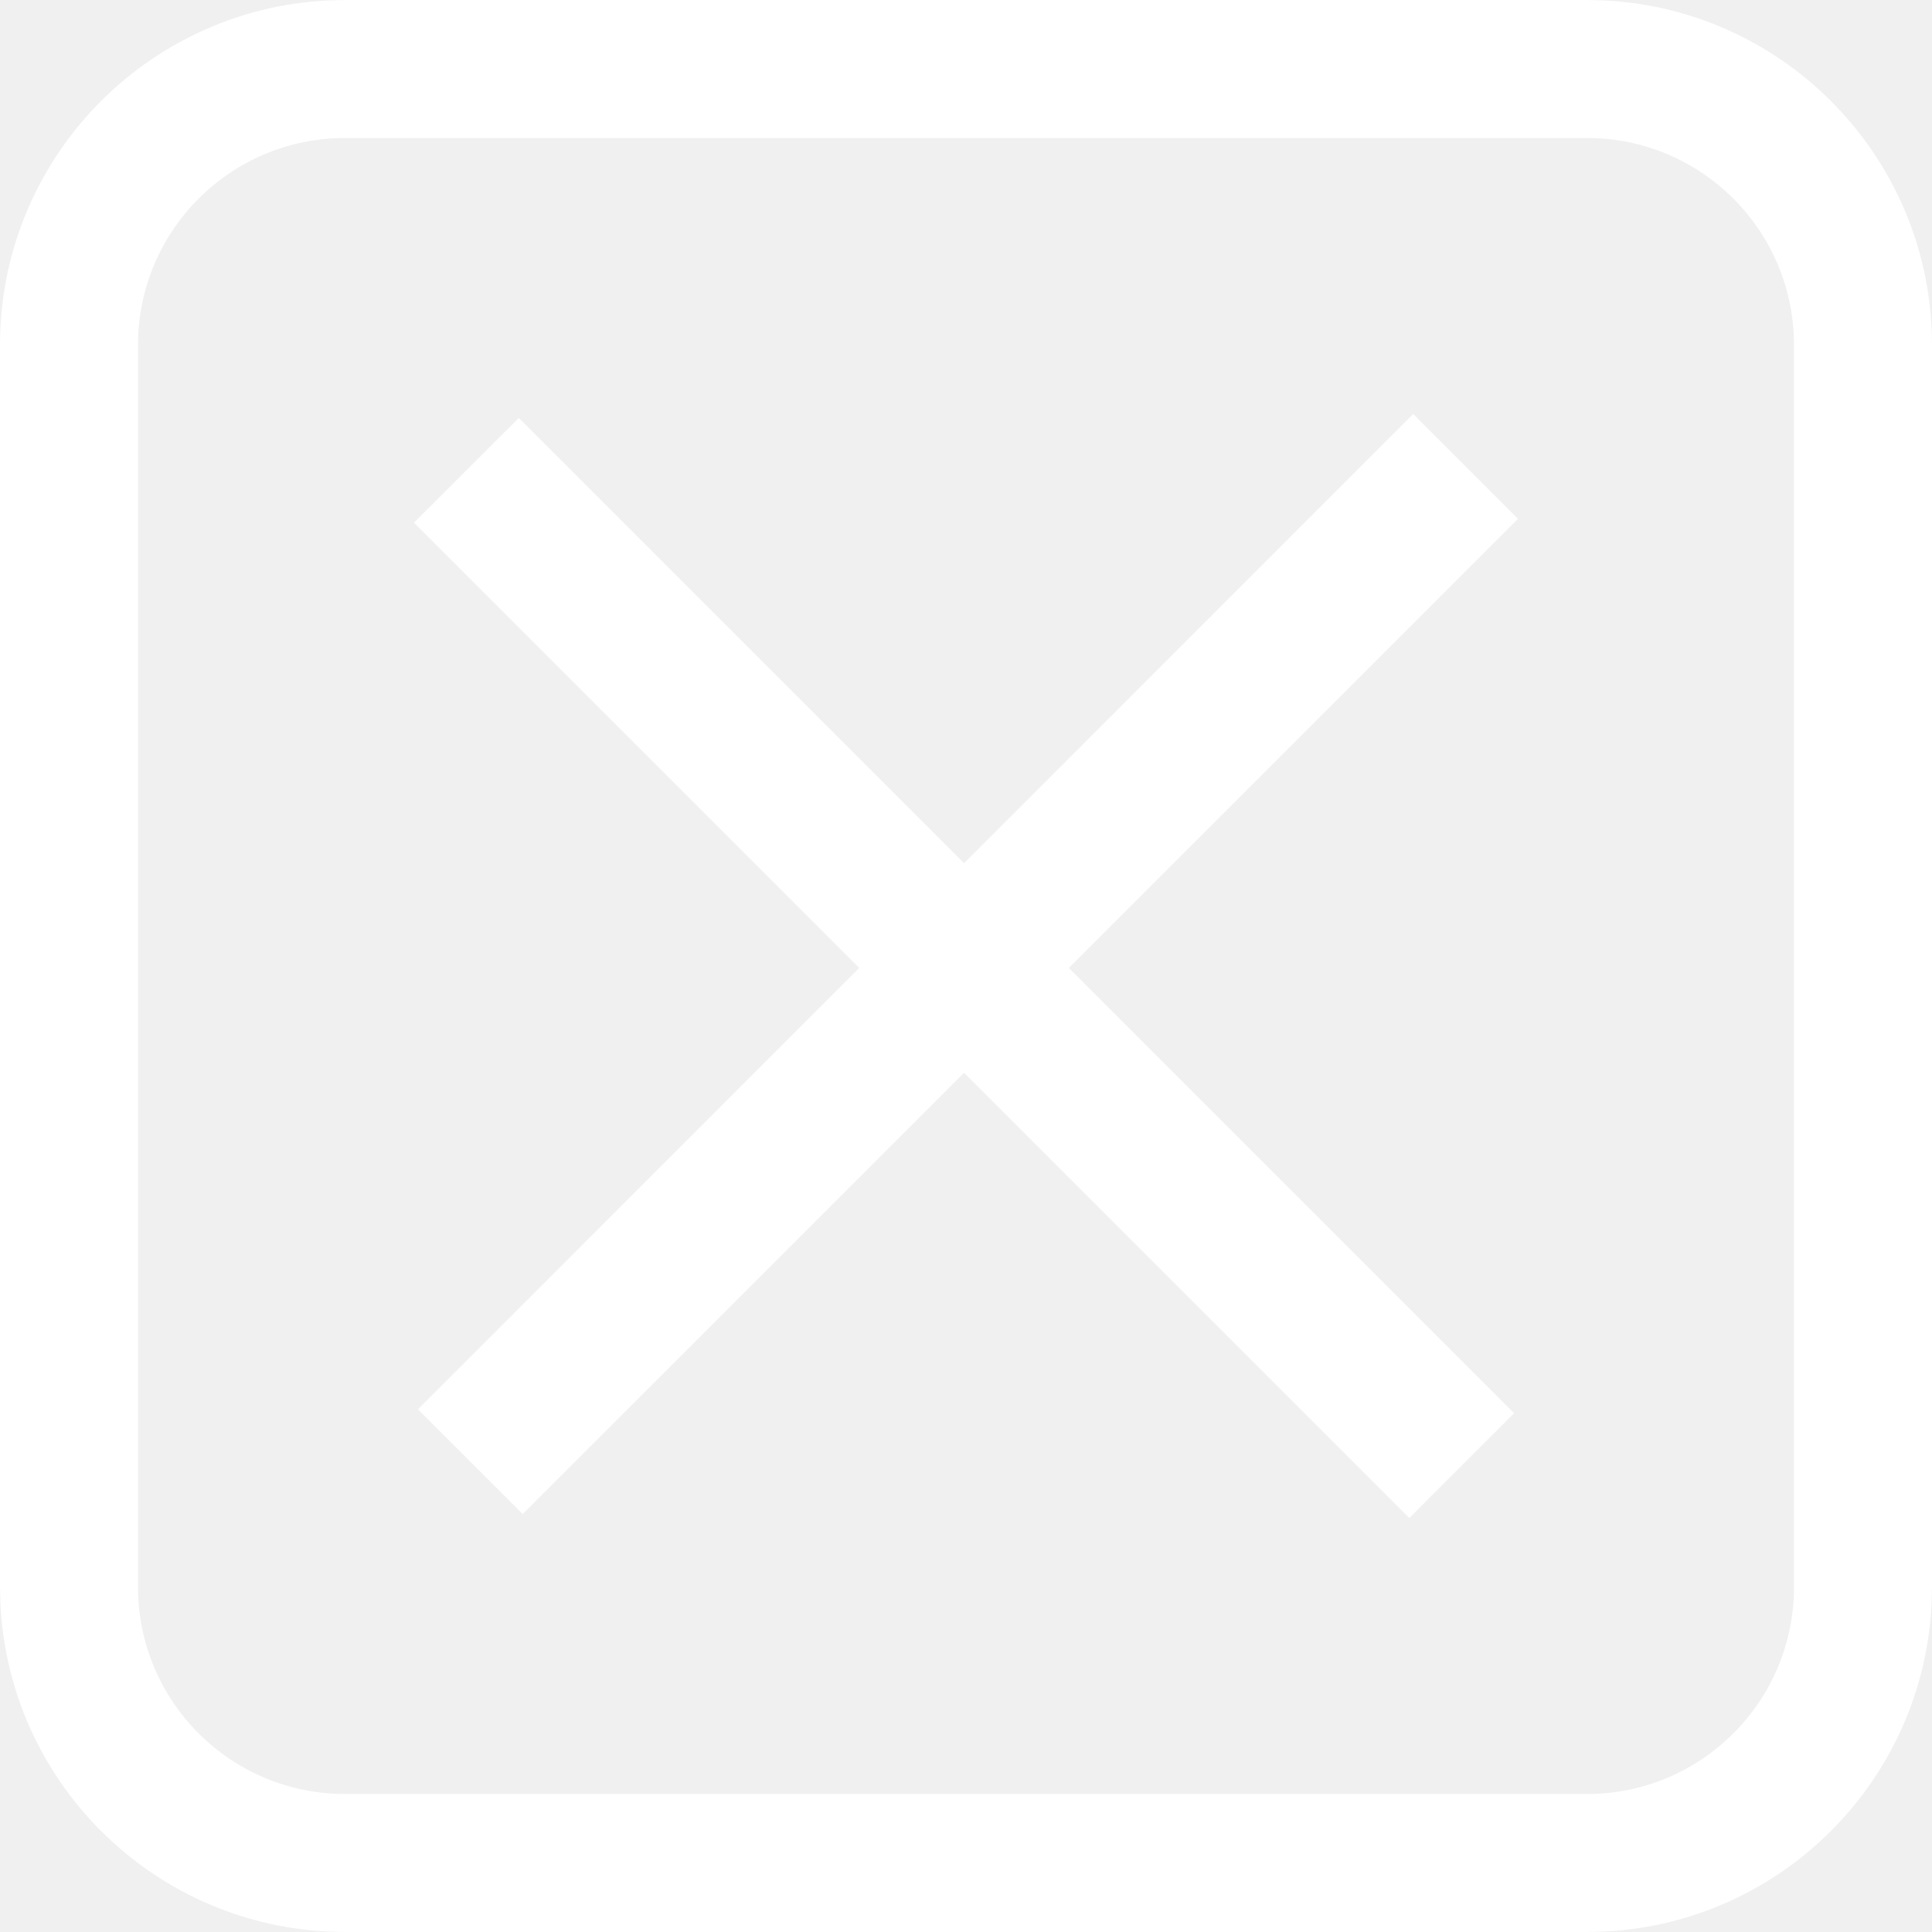
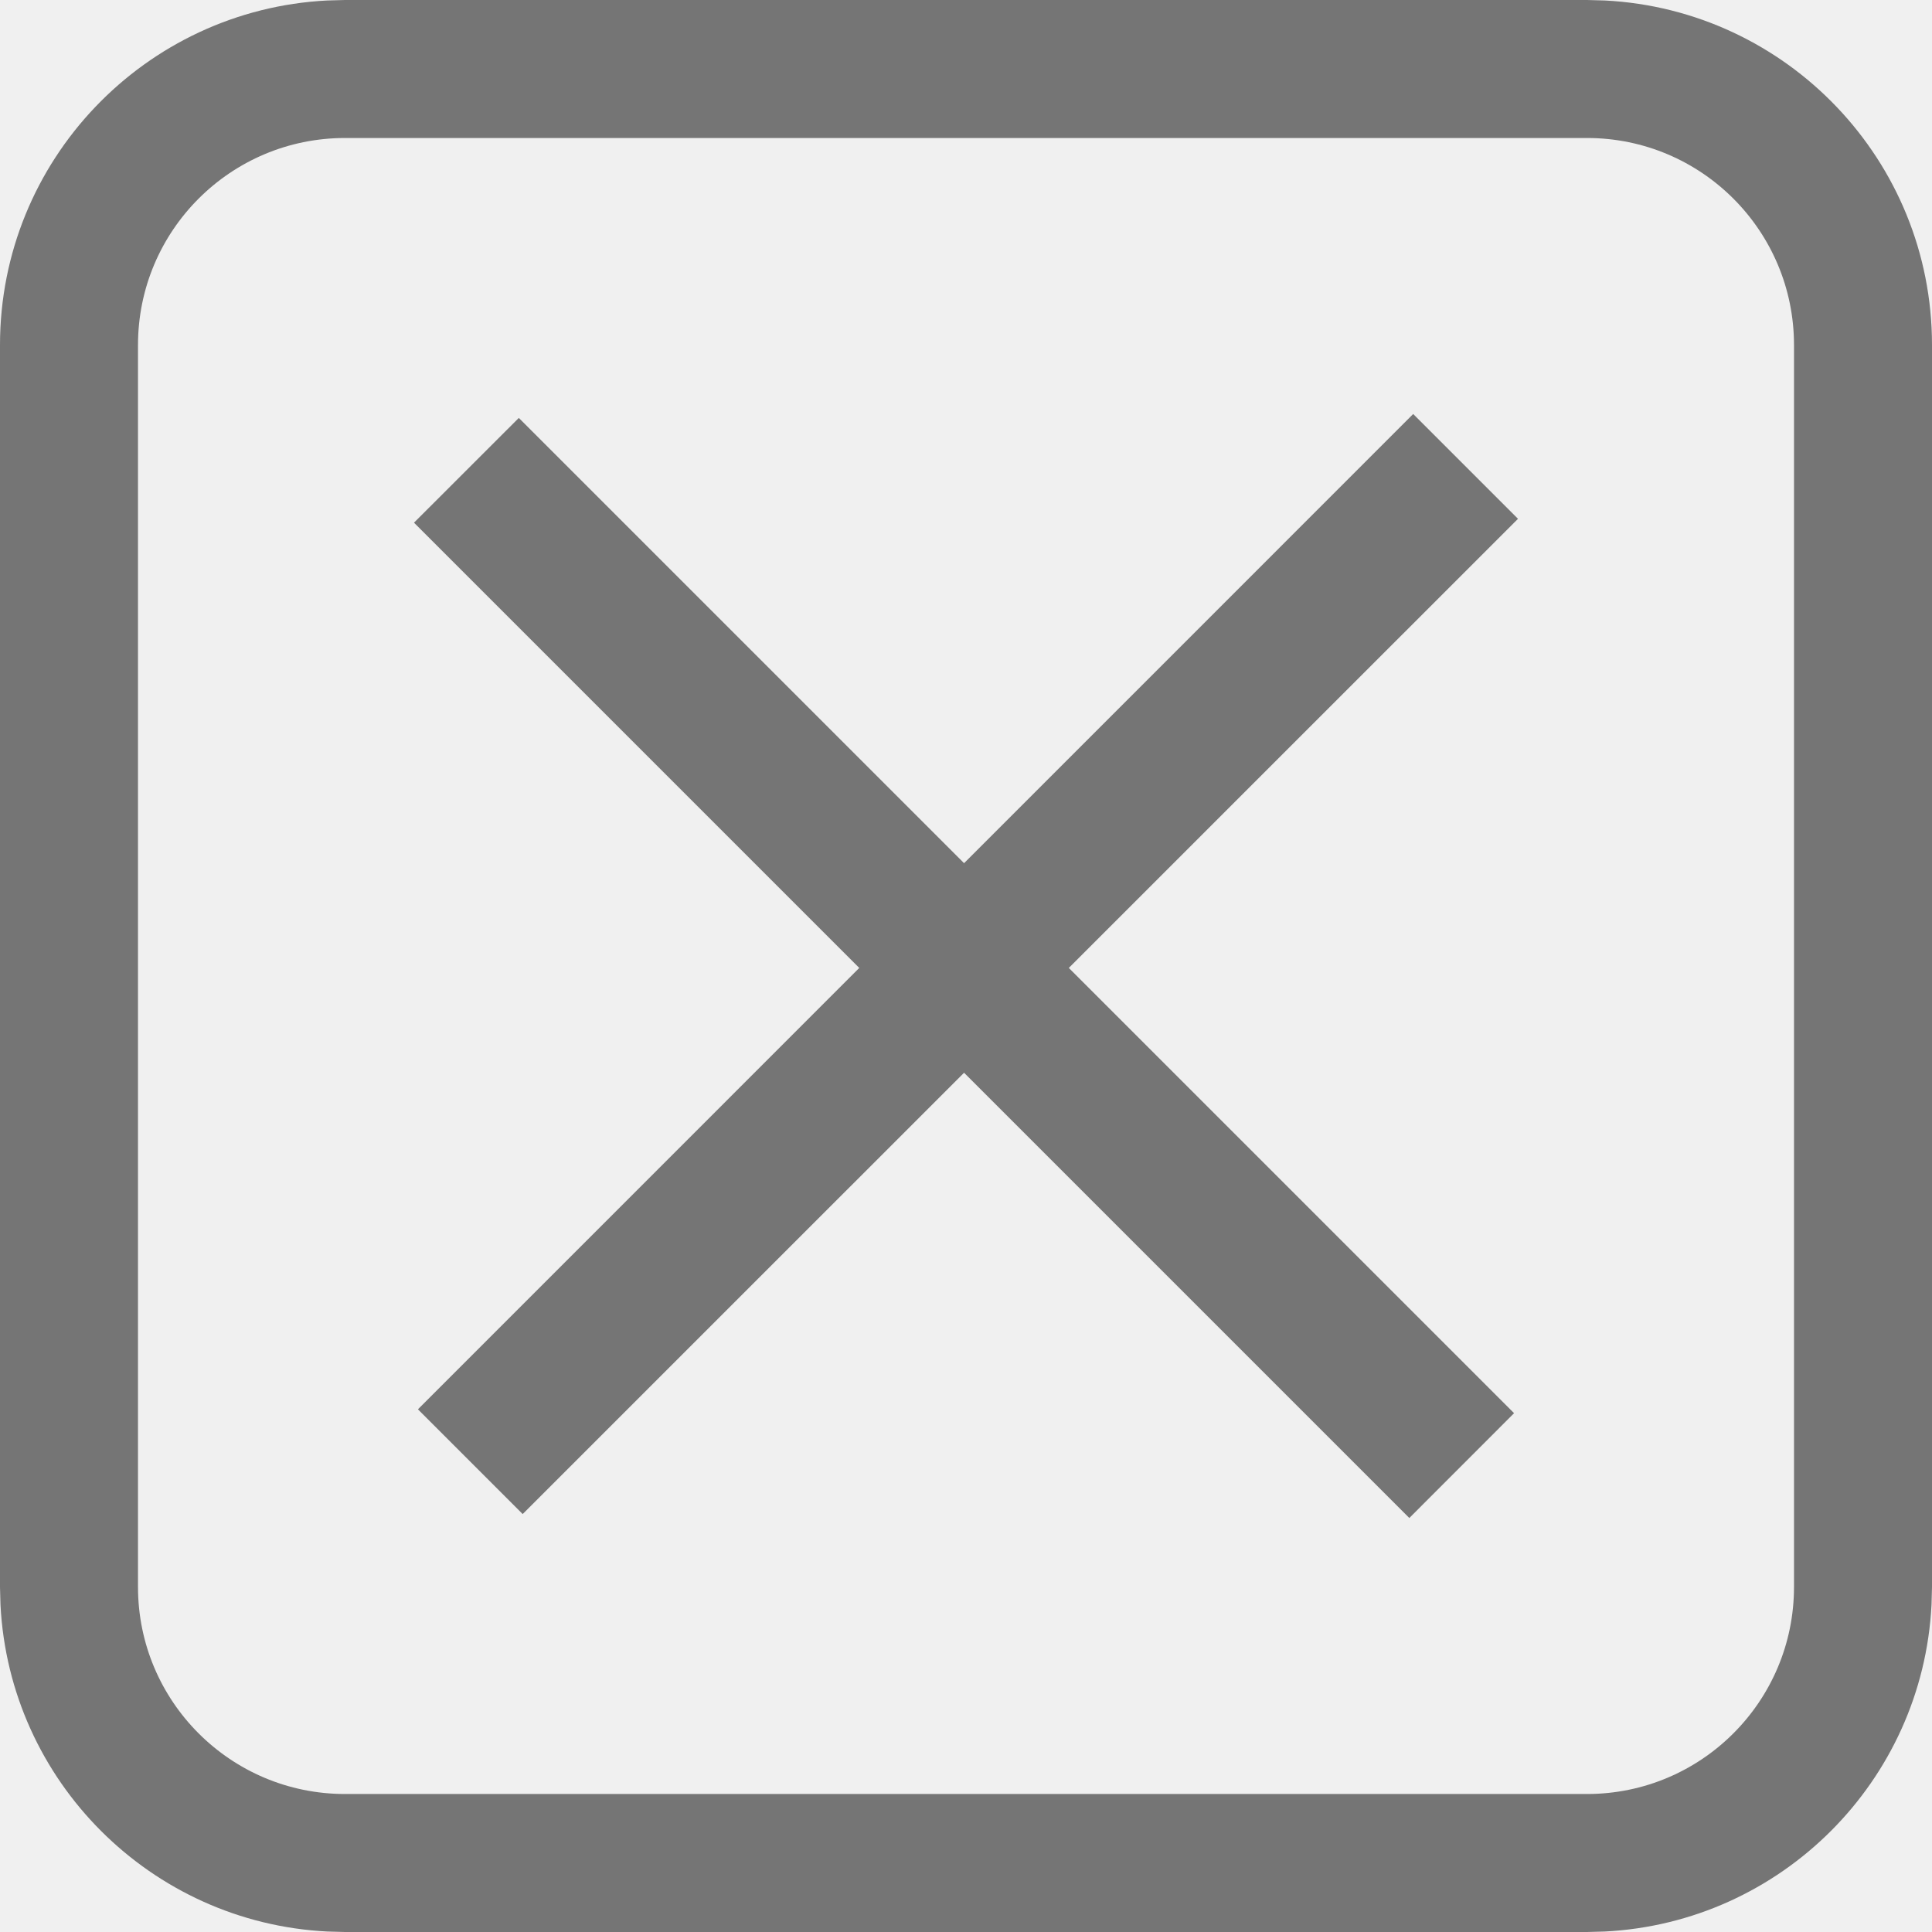
<svg xmlns="http://www.w3.org/2000/svg" width="28" height="28" viewBox="0 0 28 28" fill="none">
-   <path d="M22 7.519L15.49 14.028L21.943 20.481L20.425 22L13.972 15.547L7.575 21.943L6.057 20.425L12.453 14.028L6 7.575L7.519 6.057L13.972 12.51L20.481 6L22 7.519Z" fill="white" />
-   <path fill-rule="evenodd" clip-rule="evenodd" d="M23.257 0.007C25.899 0.141 28 2.325 28 5V23L27.993 23.257C27.864 25.814 25.814 27.864 23.257 27.993L23 28H5L4.743 27.993C2.186 27.864 0.136 25.814 0.007 23.257L0 23V5C0 2.325 2.101 0.141 4.743 0.007L5 0H23L23.257 0.007ZM5 2C3.343 2 2 3.343 2 5V23C2 24.657 3.343 26 5 26H23C24.657 26 26 24.657 26 23V5C26 3.343 24.657 2 23 2H5Z" fill="white" />
+   <path d="M22 7.519L15.49 14.028L21.943 20.481L20.425 22L13.972 15.547L7.575 21.943L6.057 20.425L12.453 14.028L6 7.575L7.519 6.057L13.972 12.51L20.481 6L22 7.519Z" fill="#757575" />
+   <path fill-rule="evenodd" clip-rule="evenodd" d="M23.257 0.007C25.899 0.141 28 2.325 28 5V23L27.993 23.257C27.864 25.814 25.814 27.864 23.257 27.993L23 28H5L4.743 27.993C2.186 27.864 0.136 25.814 0.007 23.257L0 23V5C0 2.325 2.101 0.141 4.743 0.007L5 0H23L23.257 0.007ZM5 2C3.343 2 2 3.343 2 5V23C2 24.657 3.343 26 5 26H23C24.657 26 26 24.657 26 23V5C26 3.343 24.657 2 23 2H5Z" fill="#757575" />
</svg>
